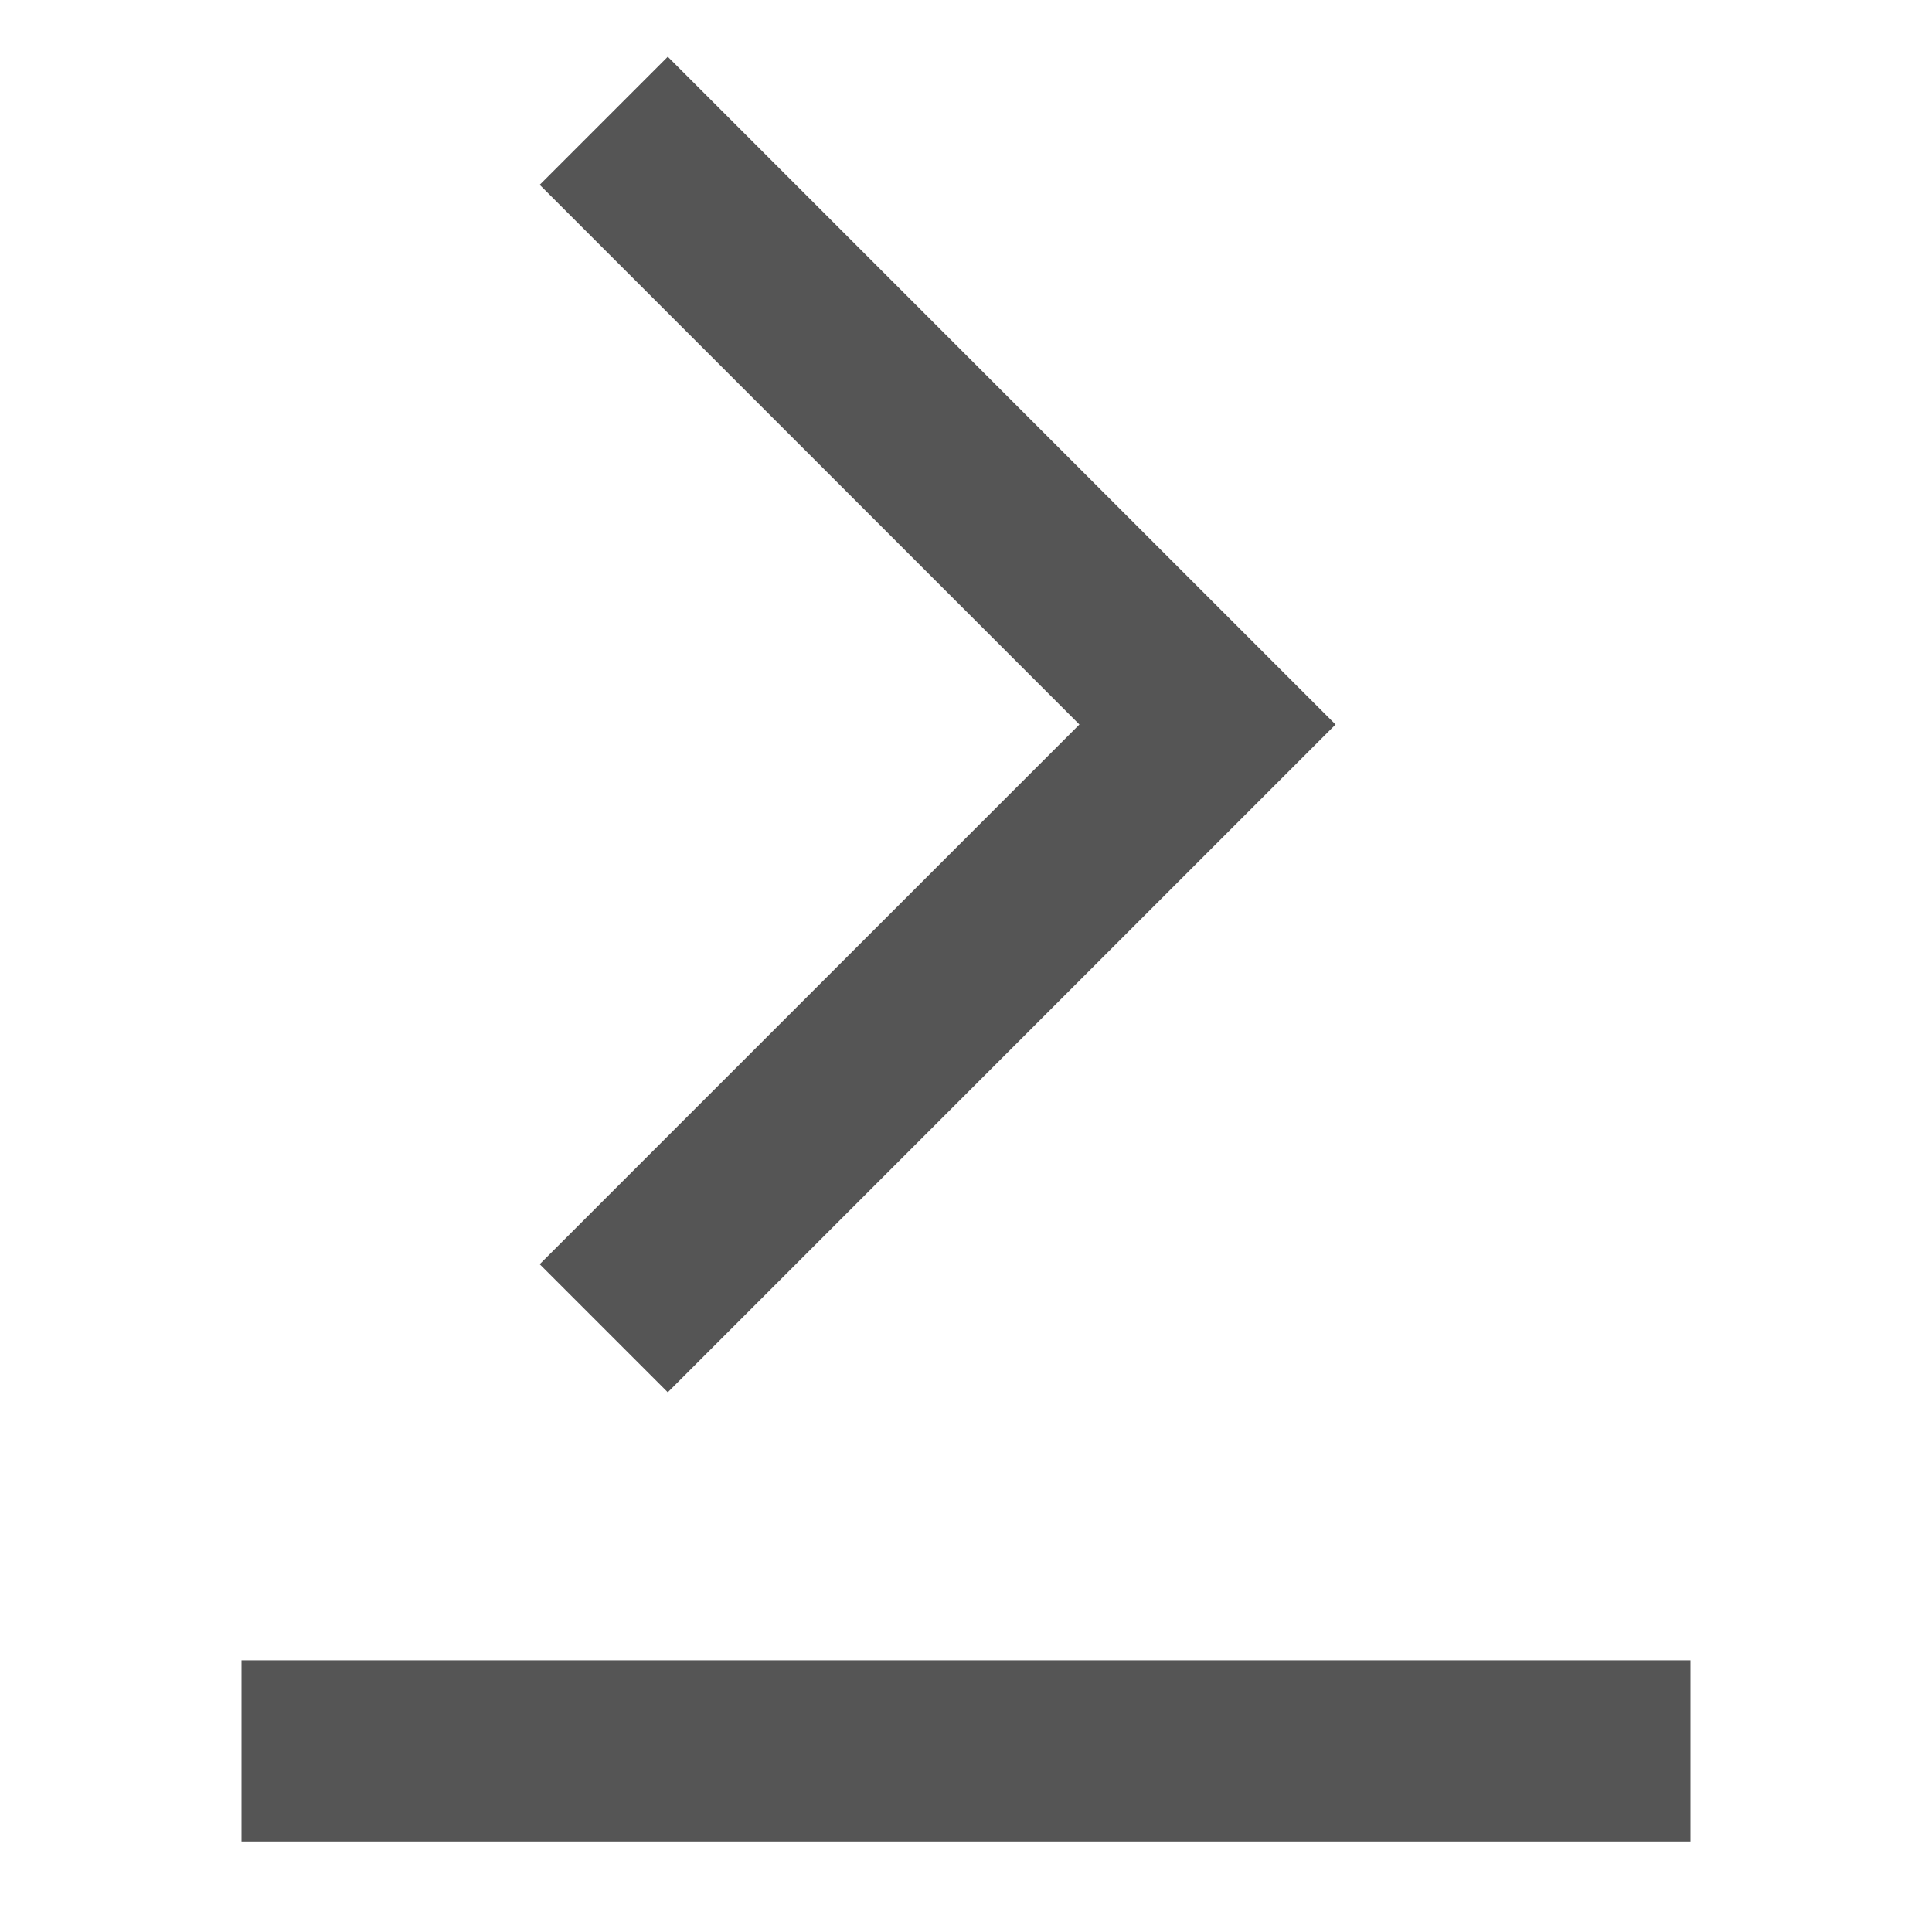
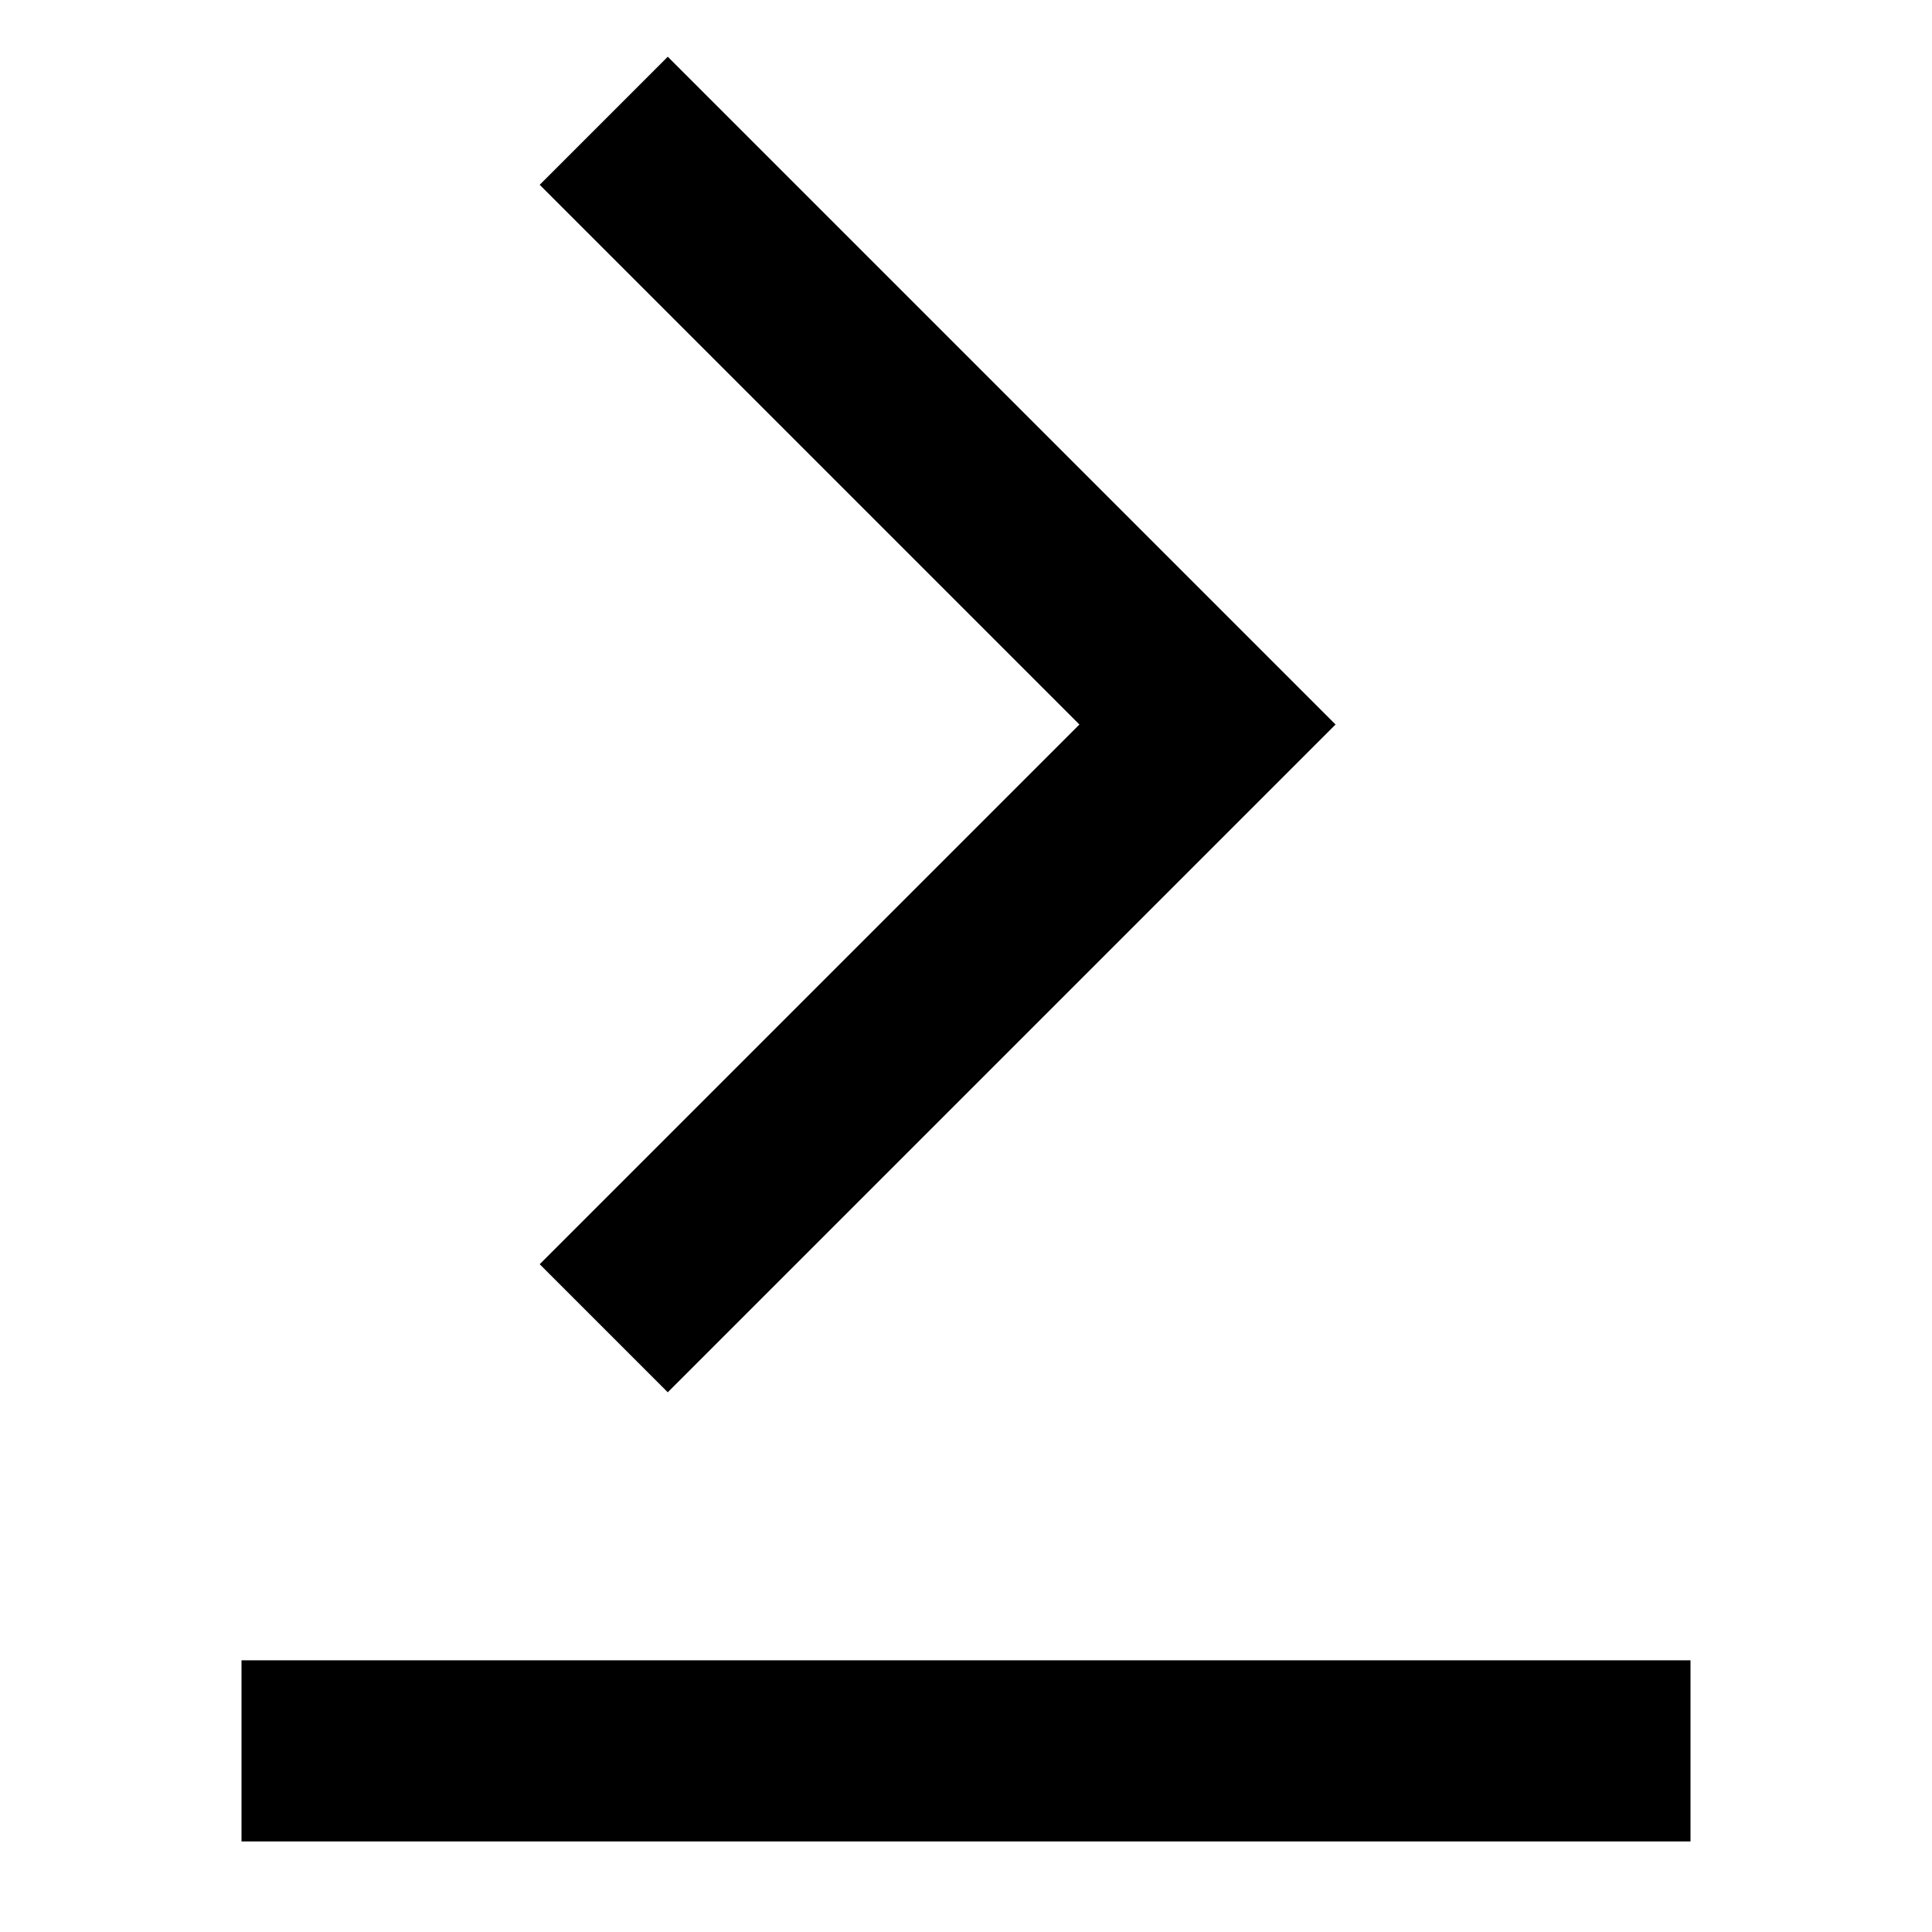
<svg xmlns="http://www.w3.org/2000/svg" id="down_to" data-name="arrow_right1(h16)" viewBox="0 0 16 16">
  <path d="M0 0h16v16H0z" style="fill:none" data-name="keyline/16px" />
-   <path data-name="선 3171" transform="translate(2 14.5)" style="stroke:#555;stroke-width:1.5px;fill:none" d="M12 0H0" />
-   <path data-name="패스 202519" d="m18277.213-3412.96-5 5 5 5" transform="rotate(180 9141.106 -1700.98)" style="stroke:#555;stroke-width:1.5px;fill:none" />
+   <path data-name="선 3171" transform="translate(2 14.5)" style="stroke:currentColor;stroke-width:1.5px;fill:none" d="M12 0H0" />
+   <path data-name="패스 202519" d="m18277.213-3412.96-5 5 5 5" transform="rotate(180 9141.106 -1700.98)" style="stroke:currentColor;stroke-width:1.5px;fill:none" />
</svg>
